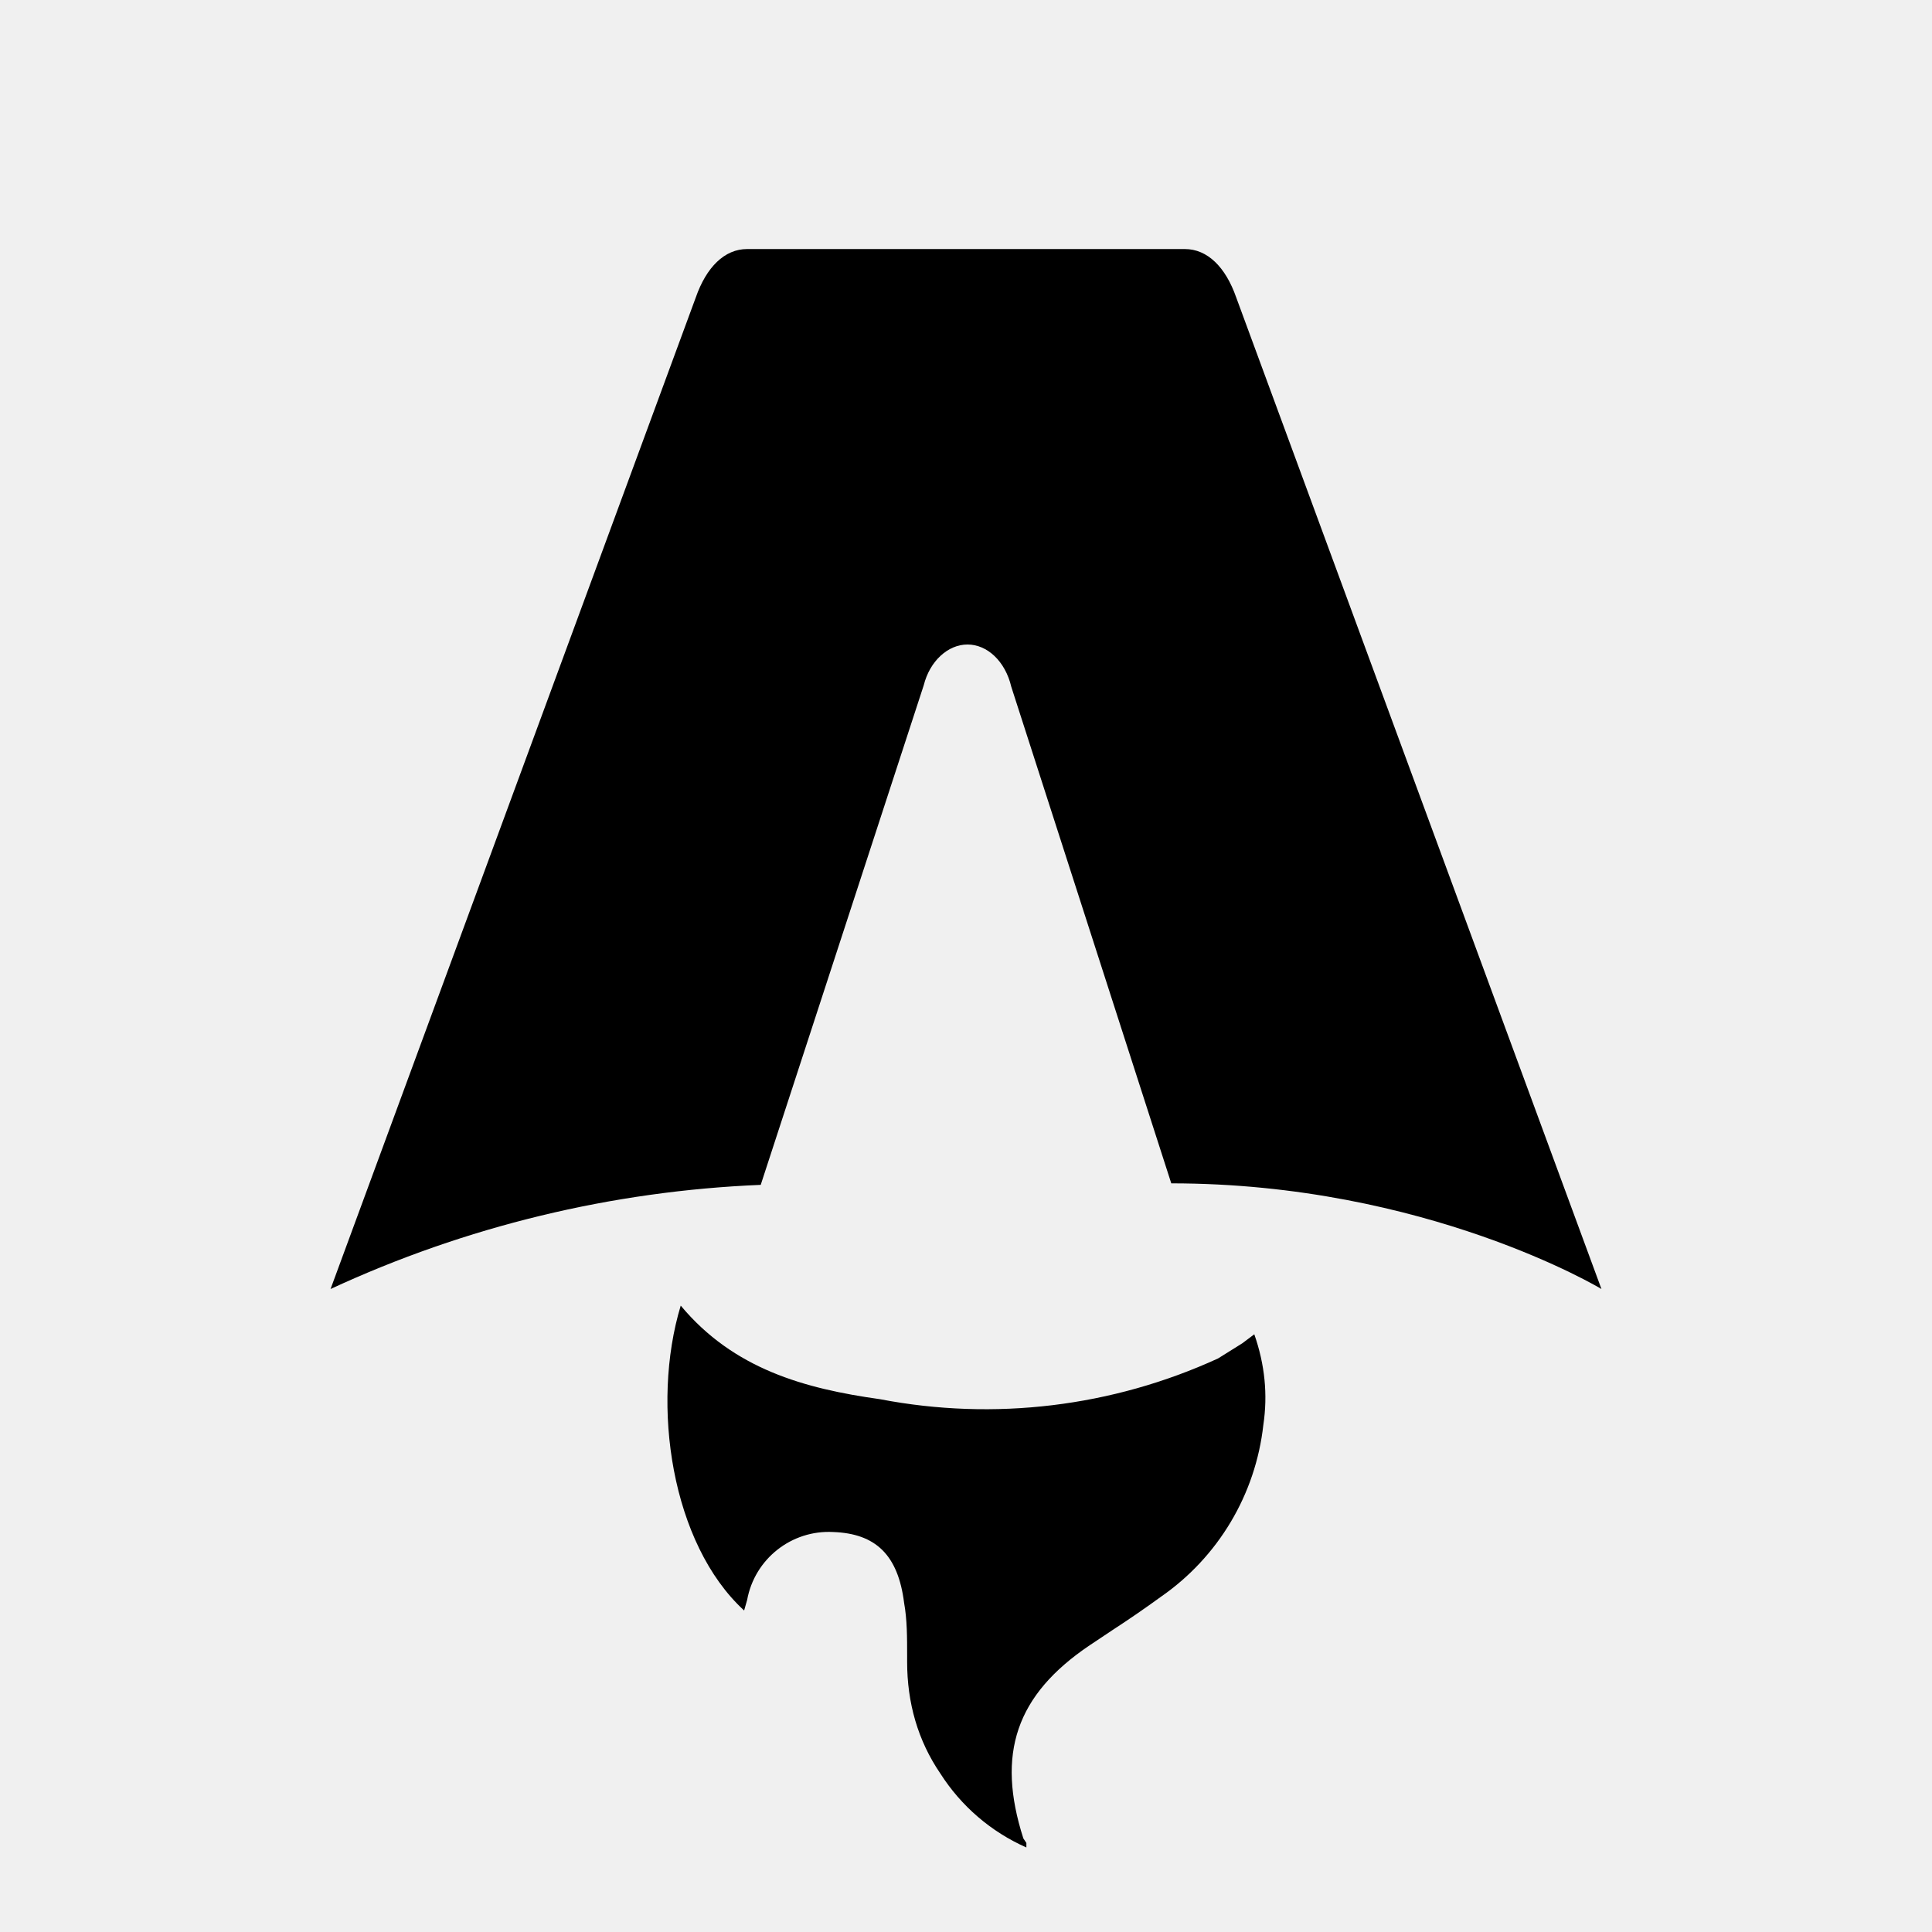
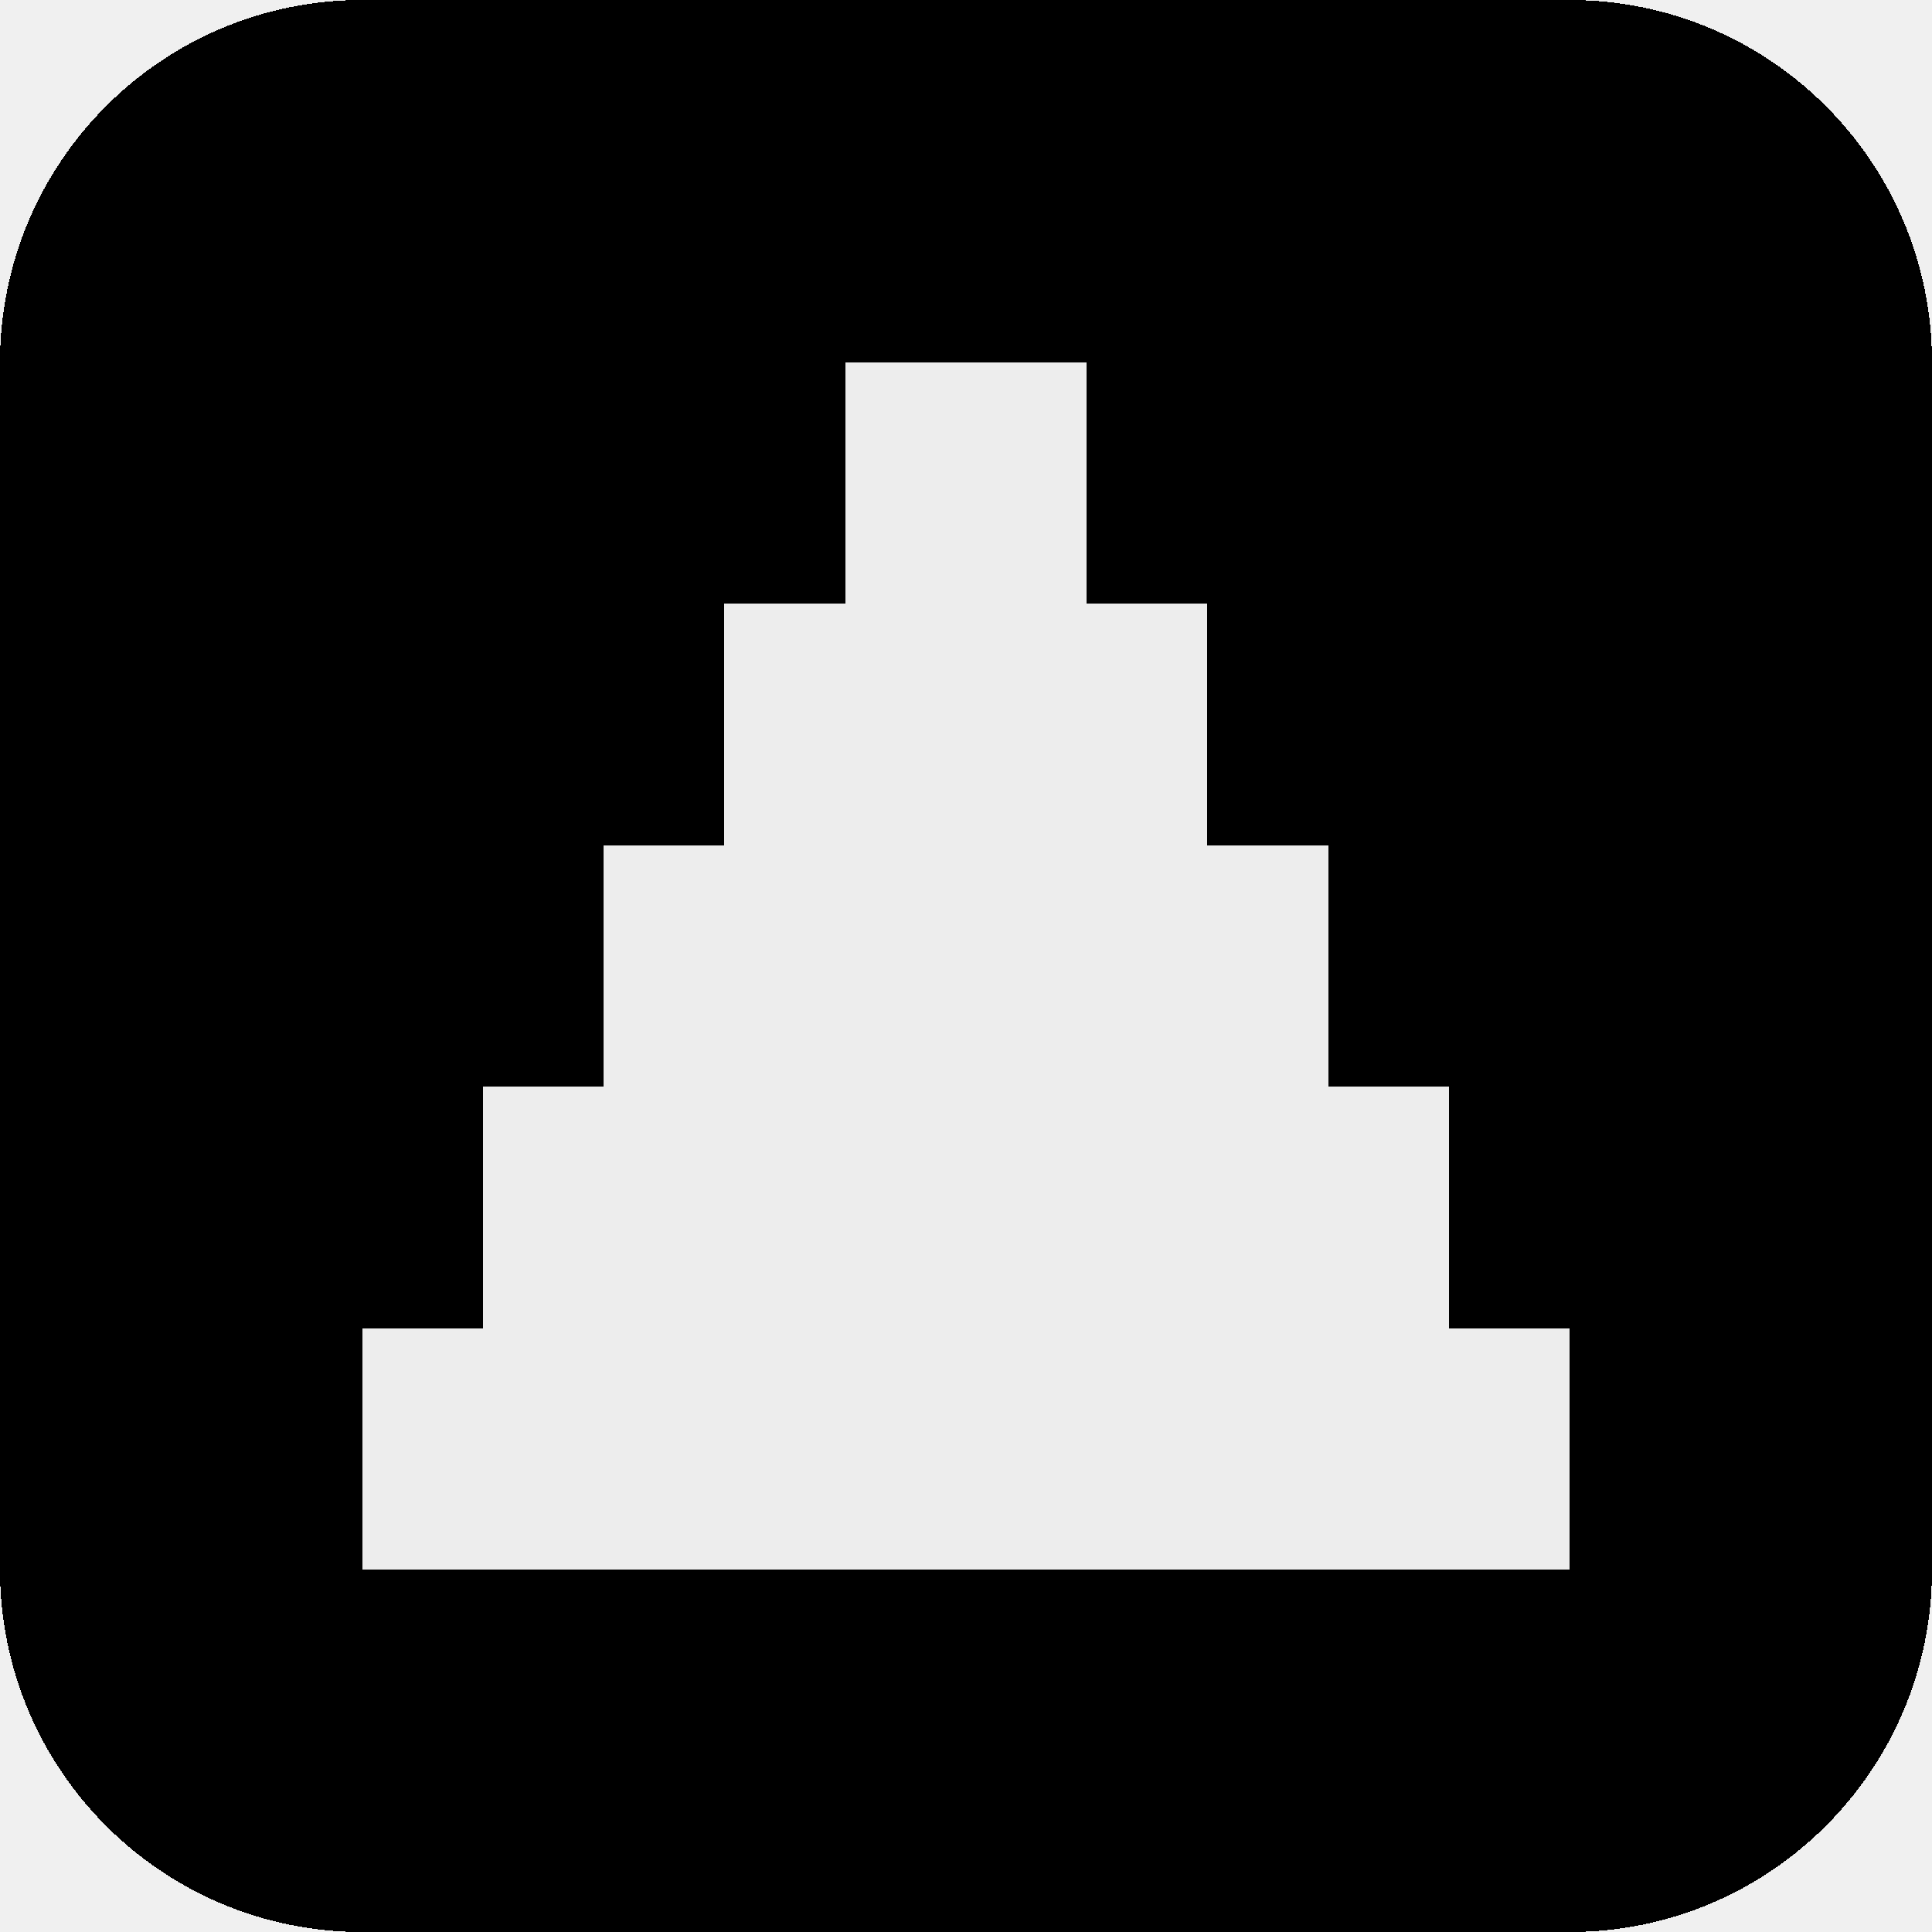
- <svg xmlns="http://www.w3.org/2000/svg" fill="none" viewBox="0 0 128 128">
-   <path d="M50.4 78.5a75.1 75.1 0 0 0-28.5 6.9l24.2-65.7c.7-2 1.9-3.2 3.4-3.2h29c1.5 0 2.7 1.2 3.4 3.2l24.2 65.7s-11.6-7-28.5-7L67 45.5c-.4-1.7-1.6-2.8-2.9-2.8-1.3 0-2.5 1.1-2.9 2.7L50.4 78.5Zm-1.1 28.2Zm-4.2-20.2c-2 6.6-.6 15.8 4.2 20.2a17.5 17.5 0 0 1 .2-.7 5.5 5.5 0 0 1 5.7-4.5c2.8.1 4.3 1.5 4.7 4.7.2 1.1.2 2.3.2 3.5v.4c0 2.7.7 5.2 2.2 7.4a13 13 0 0 0 5.7 4.9v-.3l-.2-.3c-1.8-5.6-.5-9.5 4.4-12.8l1.5-1a73 73 0 0 0 3.2-2.2 16 16 0 0 0 6.8-11.4c.3-2 .1-4-.6-6l-.8.6-1.6 1a37 37 0 0 1-22.4 2.7c-5-.7-9.7-2-13.2-6.2Z" />
-   <style>
-         path { fill: #000; }
-         @media (prefers-color-scheme: dark) {
-             path { fill: #FFF; }
-         }
-     </style>
+ <svg xmlns="http://www.w3.org/2000/svg" viewBox="0 0 32 32" shape-rendering="crispEdges">
+   <rect width="32" height="32" rx="6" fill="#000" />
+   <path fill="#ededed" d="M14 6h4v4h2v4h2v4h2v4h2v4H6v-4h2v-4h2v-4h2v-4h2z" />
</svg>
